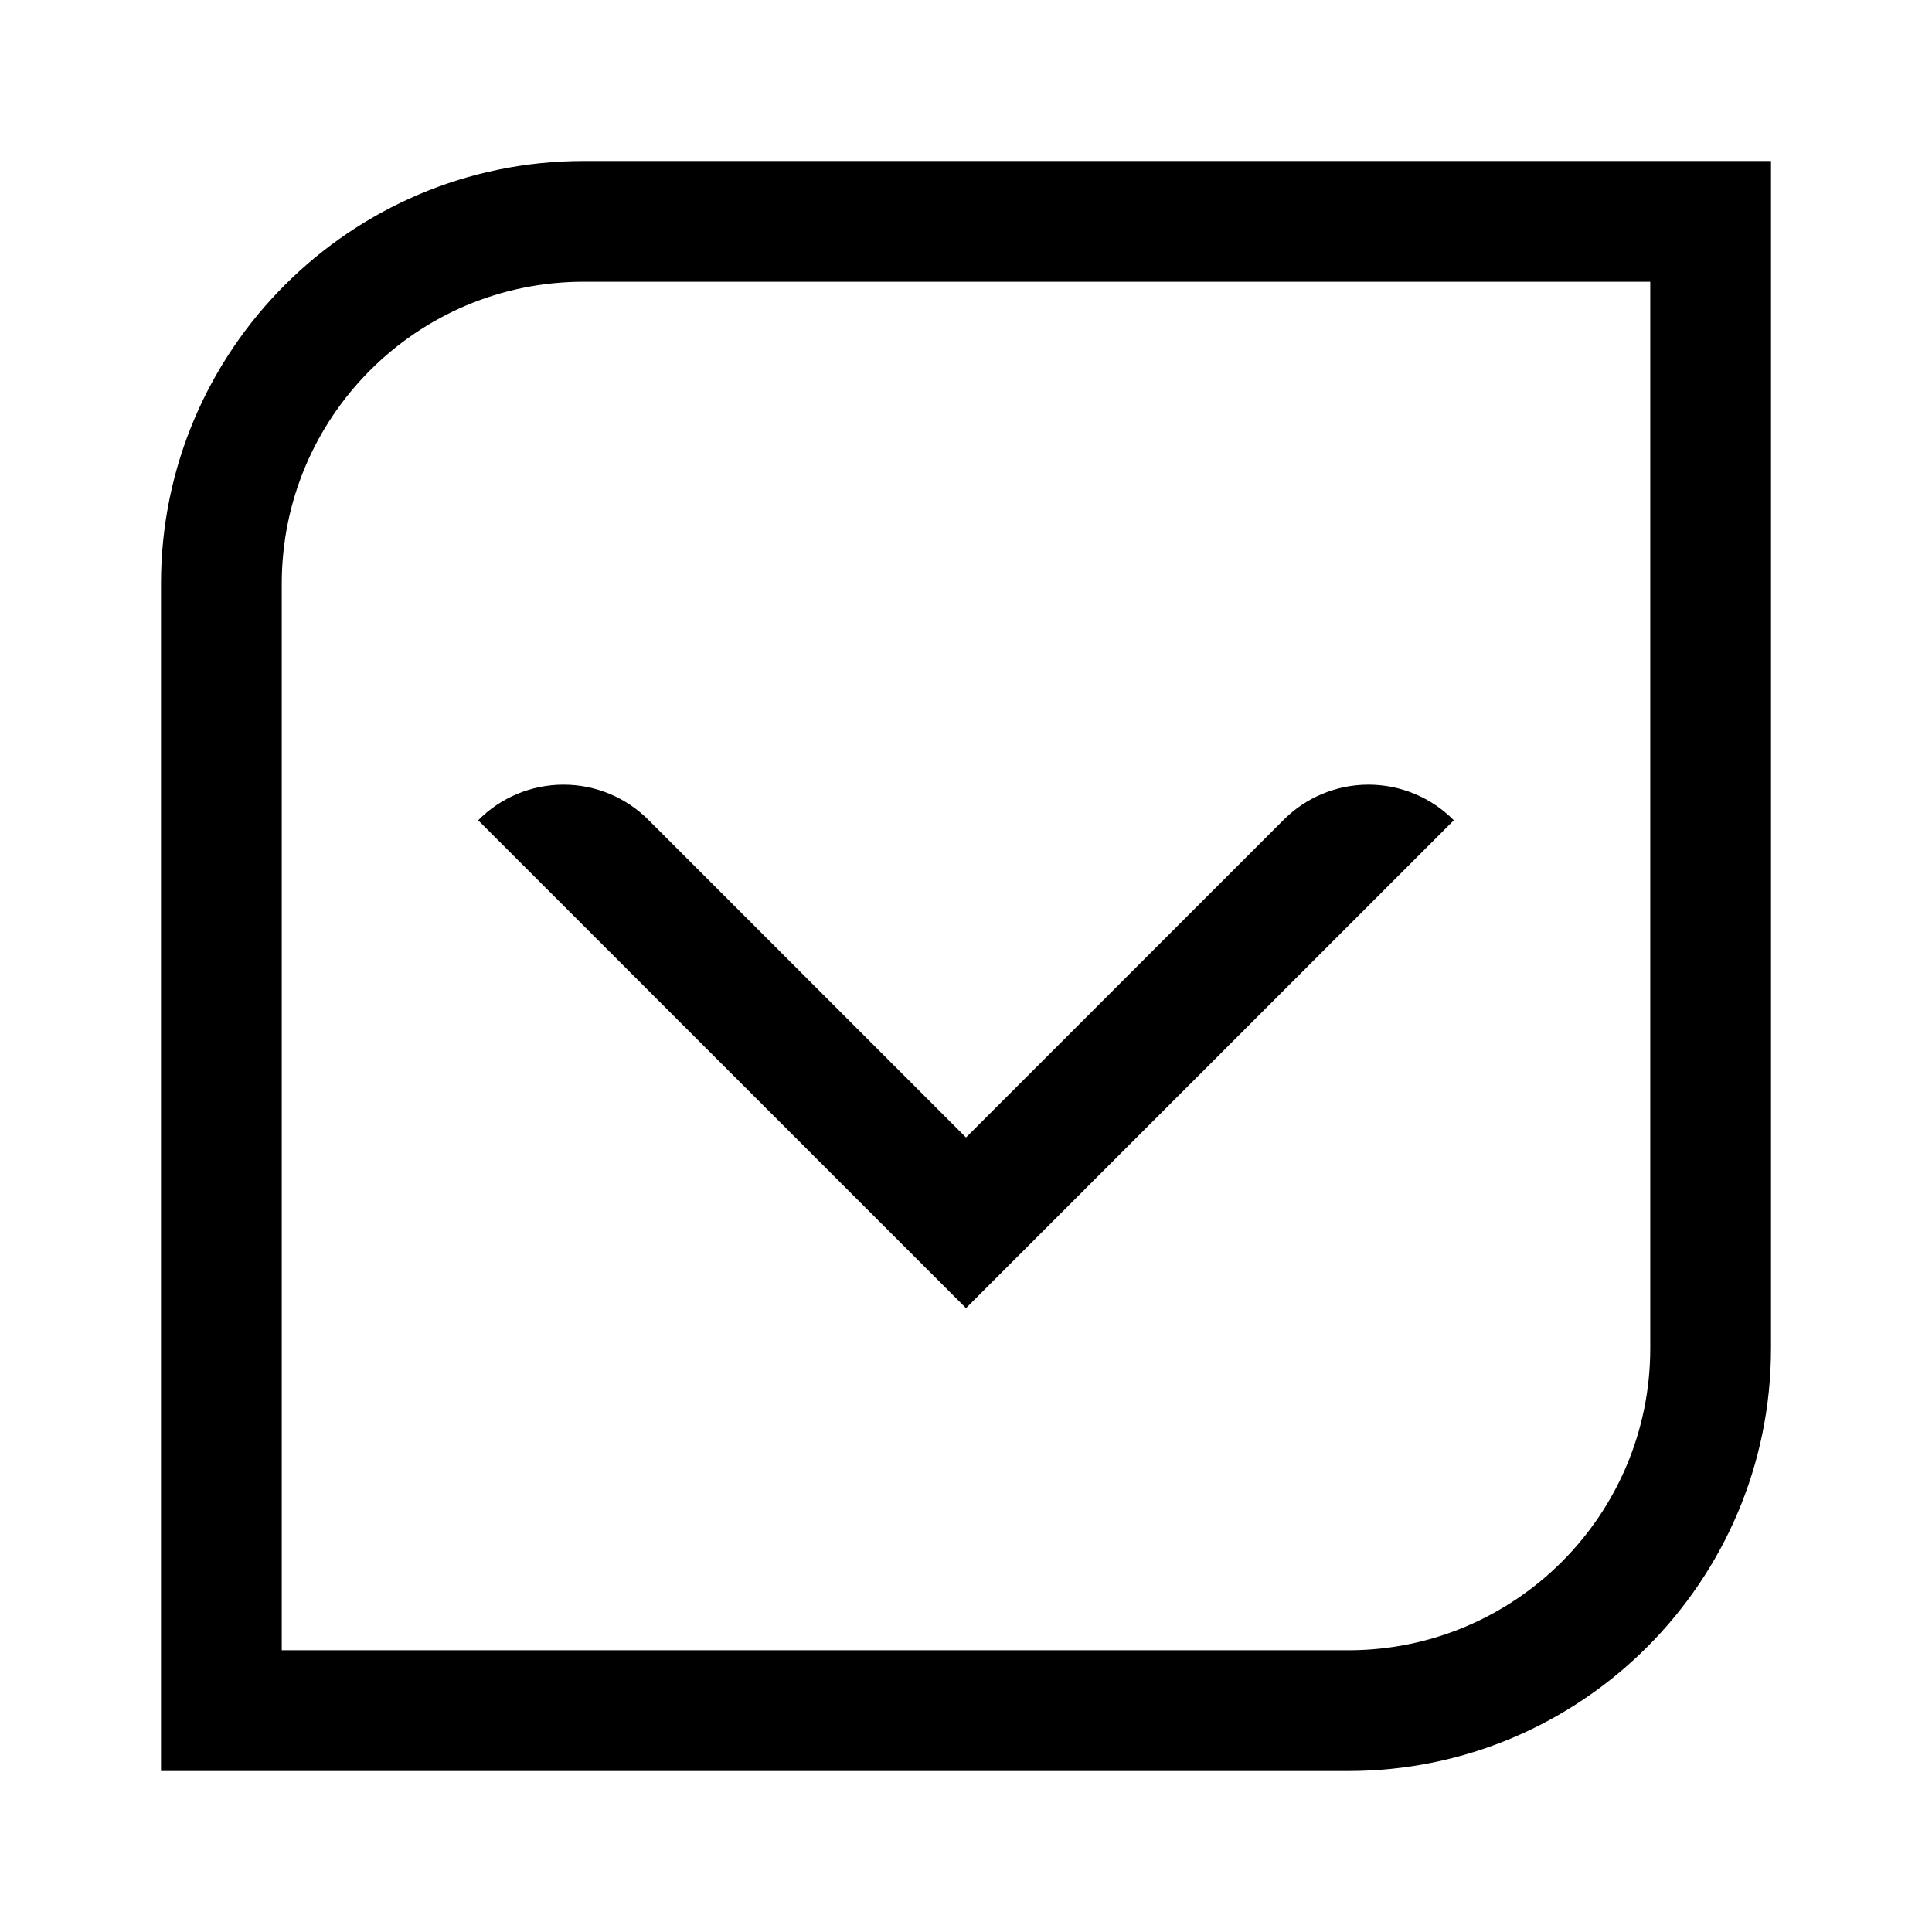
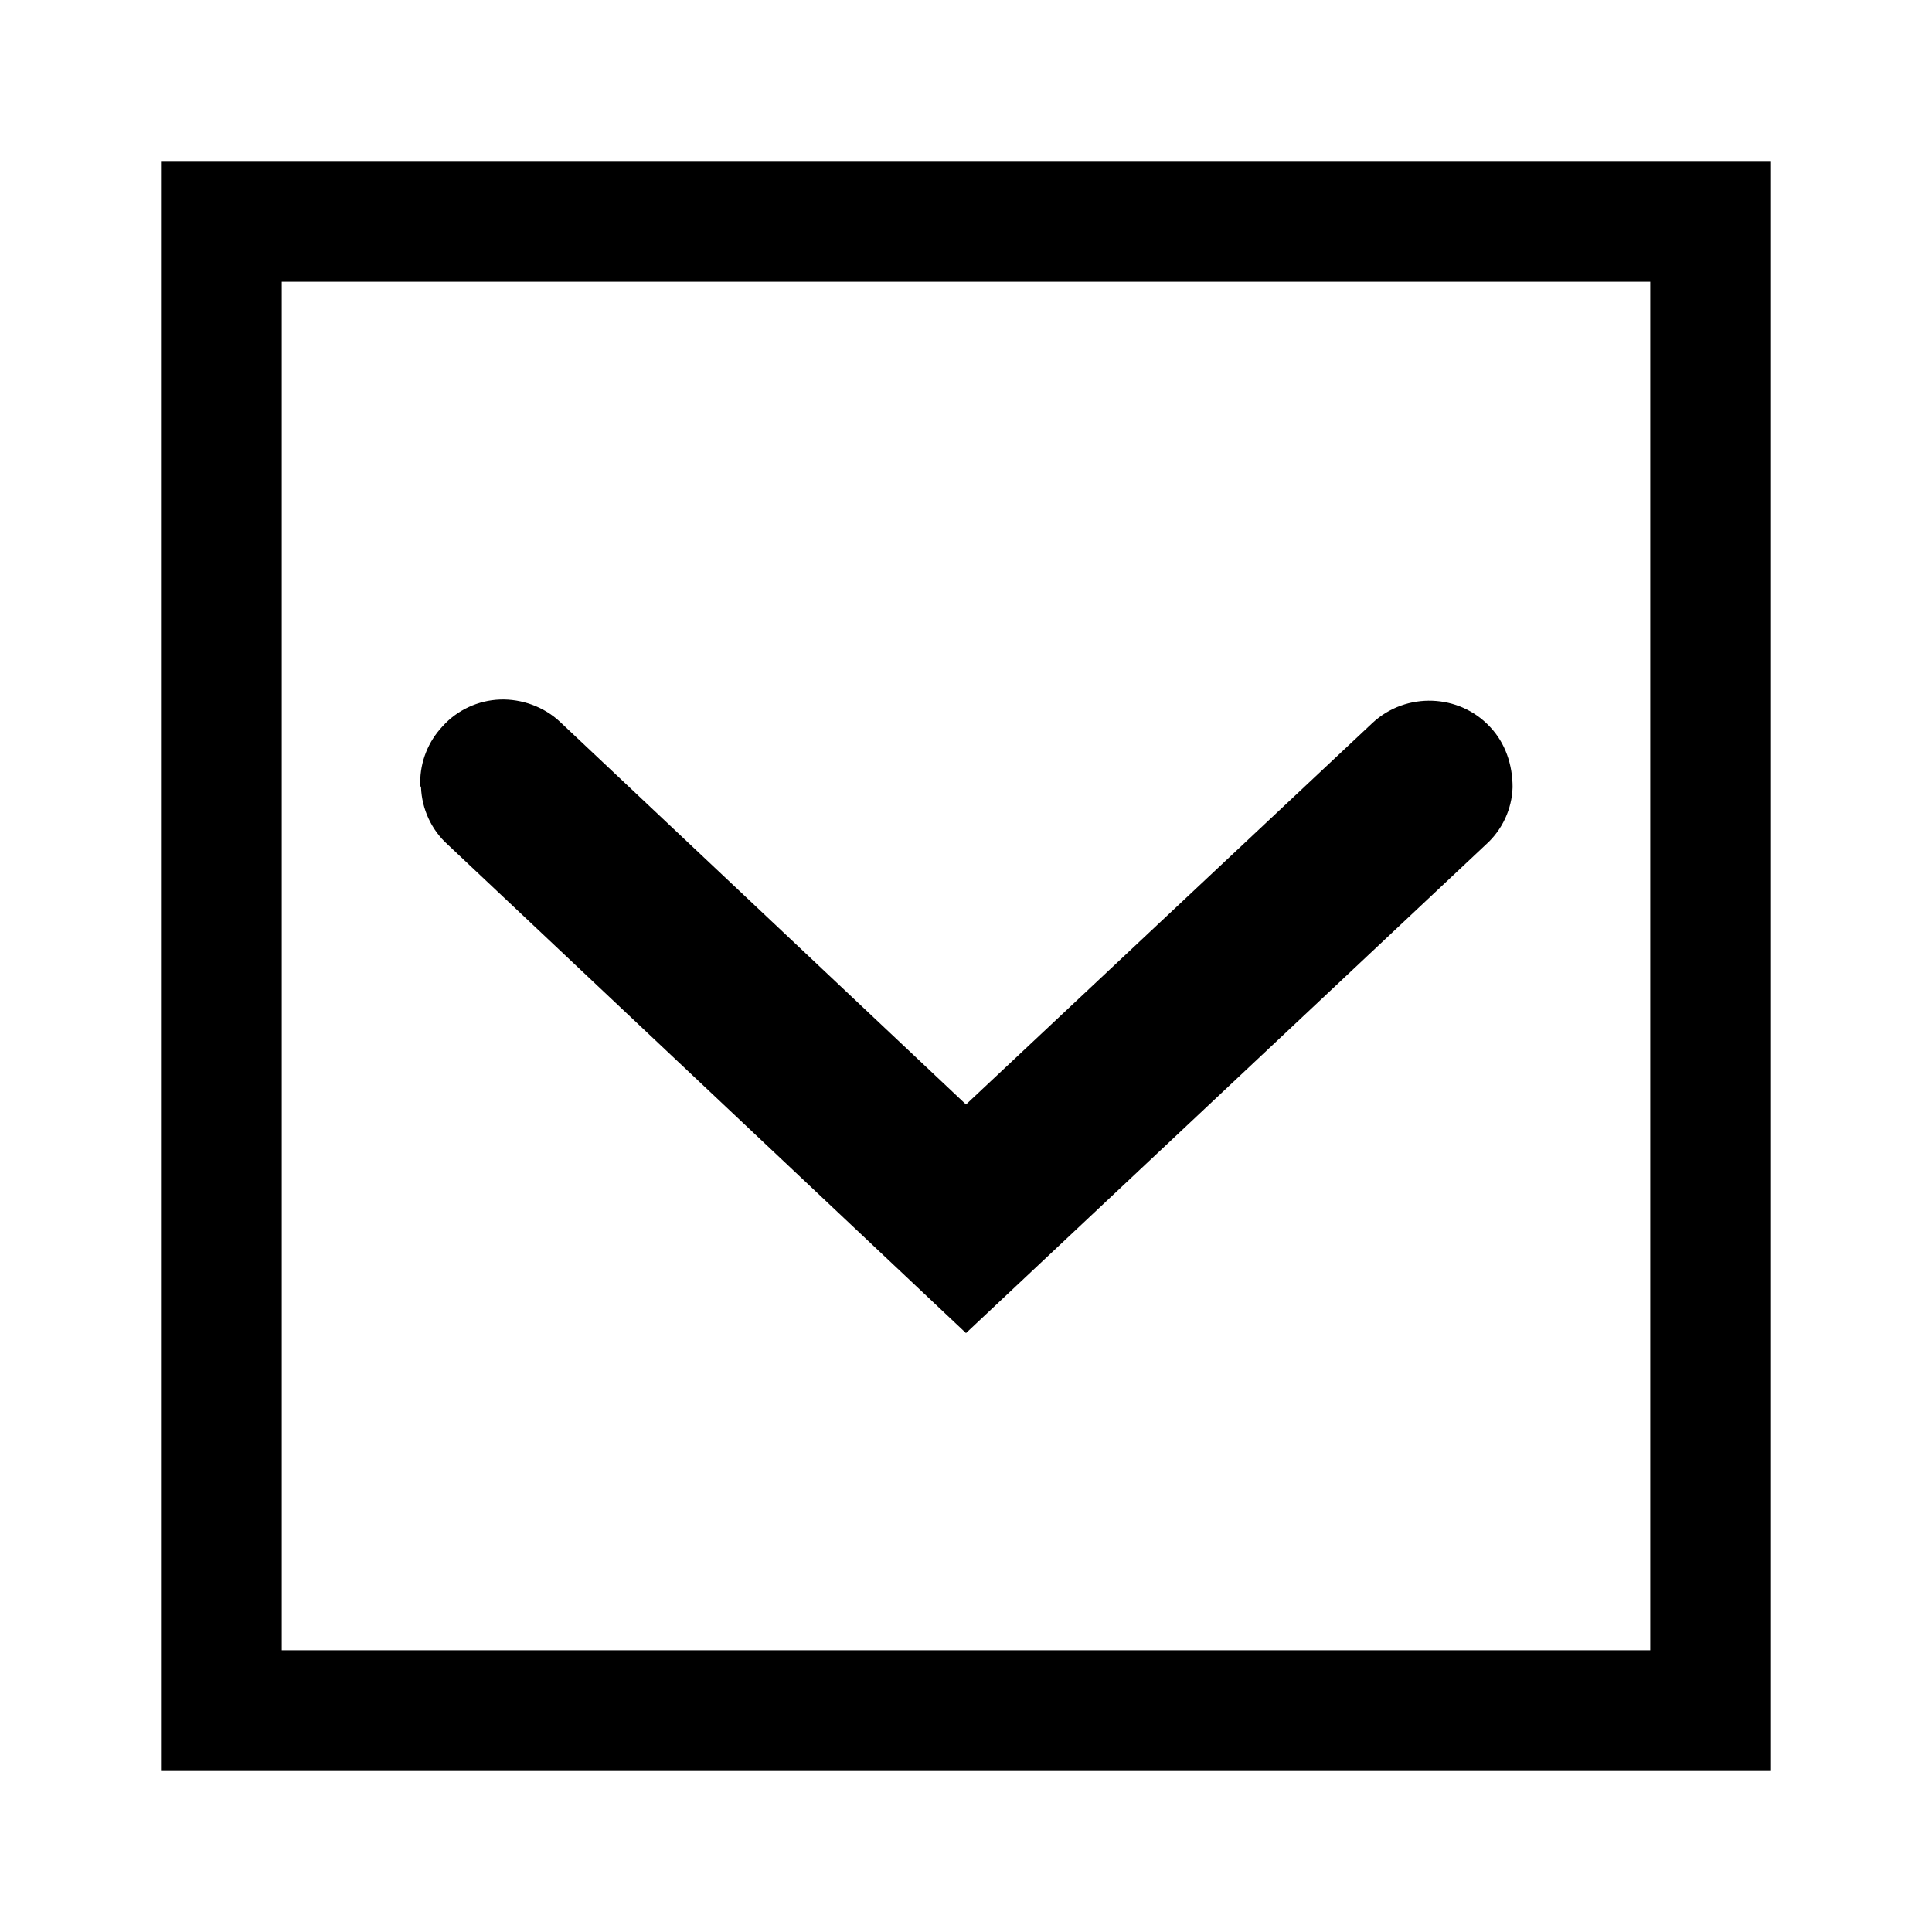
<svg viewBox="0 0 24 24">
-   <path fill="currentColor" d="M18.06 10.19 12 16.25l-6.06-6.06a1.49 1.49 0 0 1 2.12 0L12 14.13l3.94-3.94a1.49 1.49 0 0 1 2.12 0" />
-   <path fill="currentColor" d="M7.25 2H22v14.75c0 2.9-2.36 5.25-5.25 5.25H2V7.25C2 4.35 4.36 2 7.25 2M20.5 3.5H7.25C5.18 3.5 3.5 5.18 3.5 7.25V20.5h13.25c2.07 0 3.75-1.68 3.75-3.75z" />
+   <g fill="currentColor">
+     <path d="M22 22H2V2h20zM3.5 3.5v17h17v-17z" />
+     <path d="M5.22 9.76v-.04c0-.26.1-.51.28-.7.18-.2.44-.32.71-.33s.55.09.75.28L12 13.72l5.05-4.74c.42-.39 1.08-.36 1.46.05.19.2.28.47.28.75a1 1 0 0 1-.33.71L12 16.56l-6.44-6.07c-.2-.18-.32-.44-.33-.71z" />
+   </g>
</svg>
